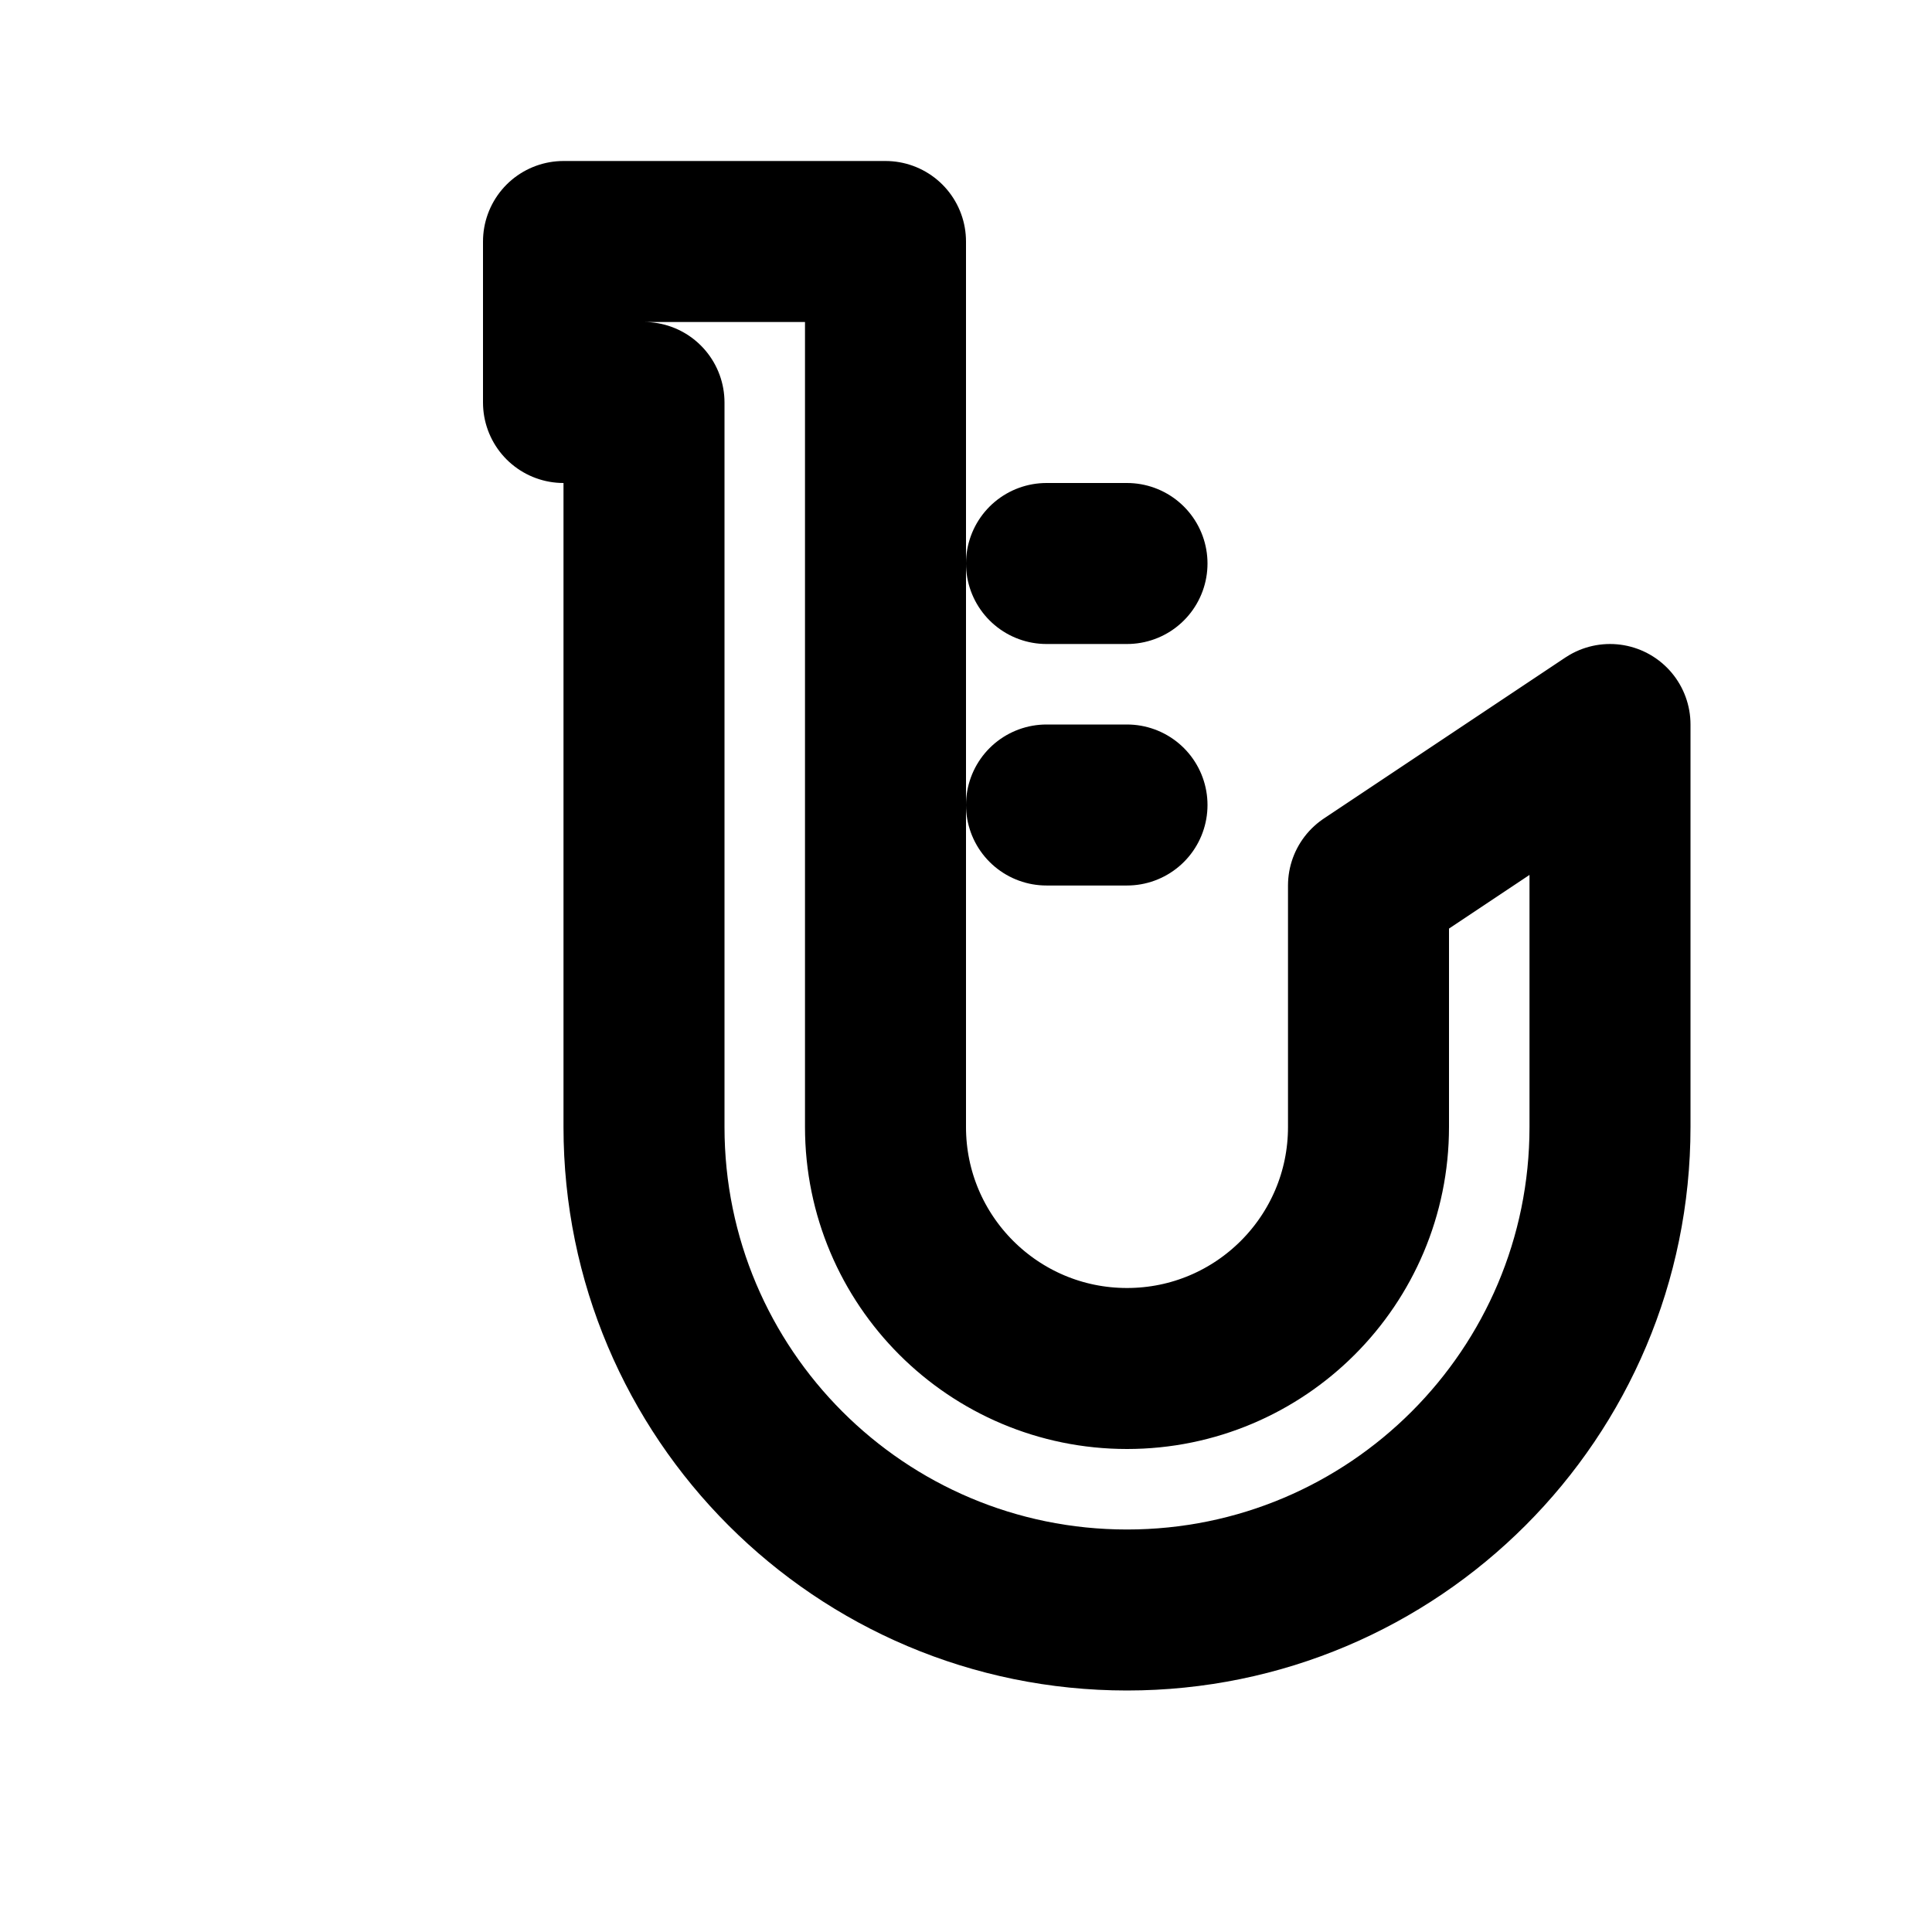
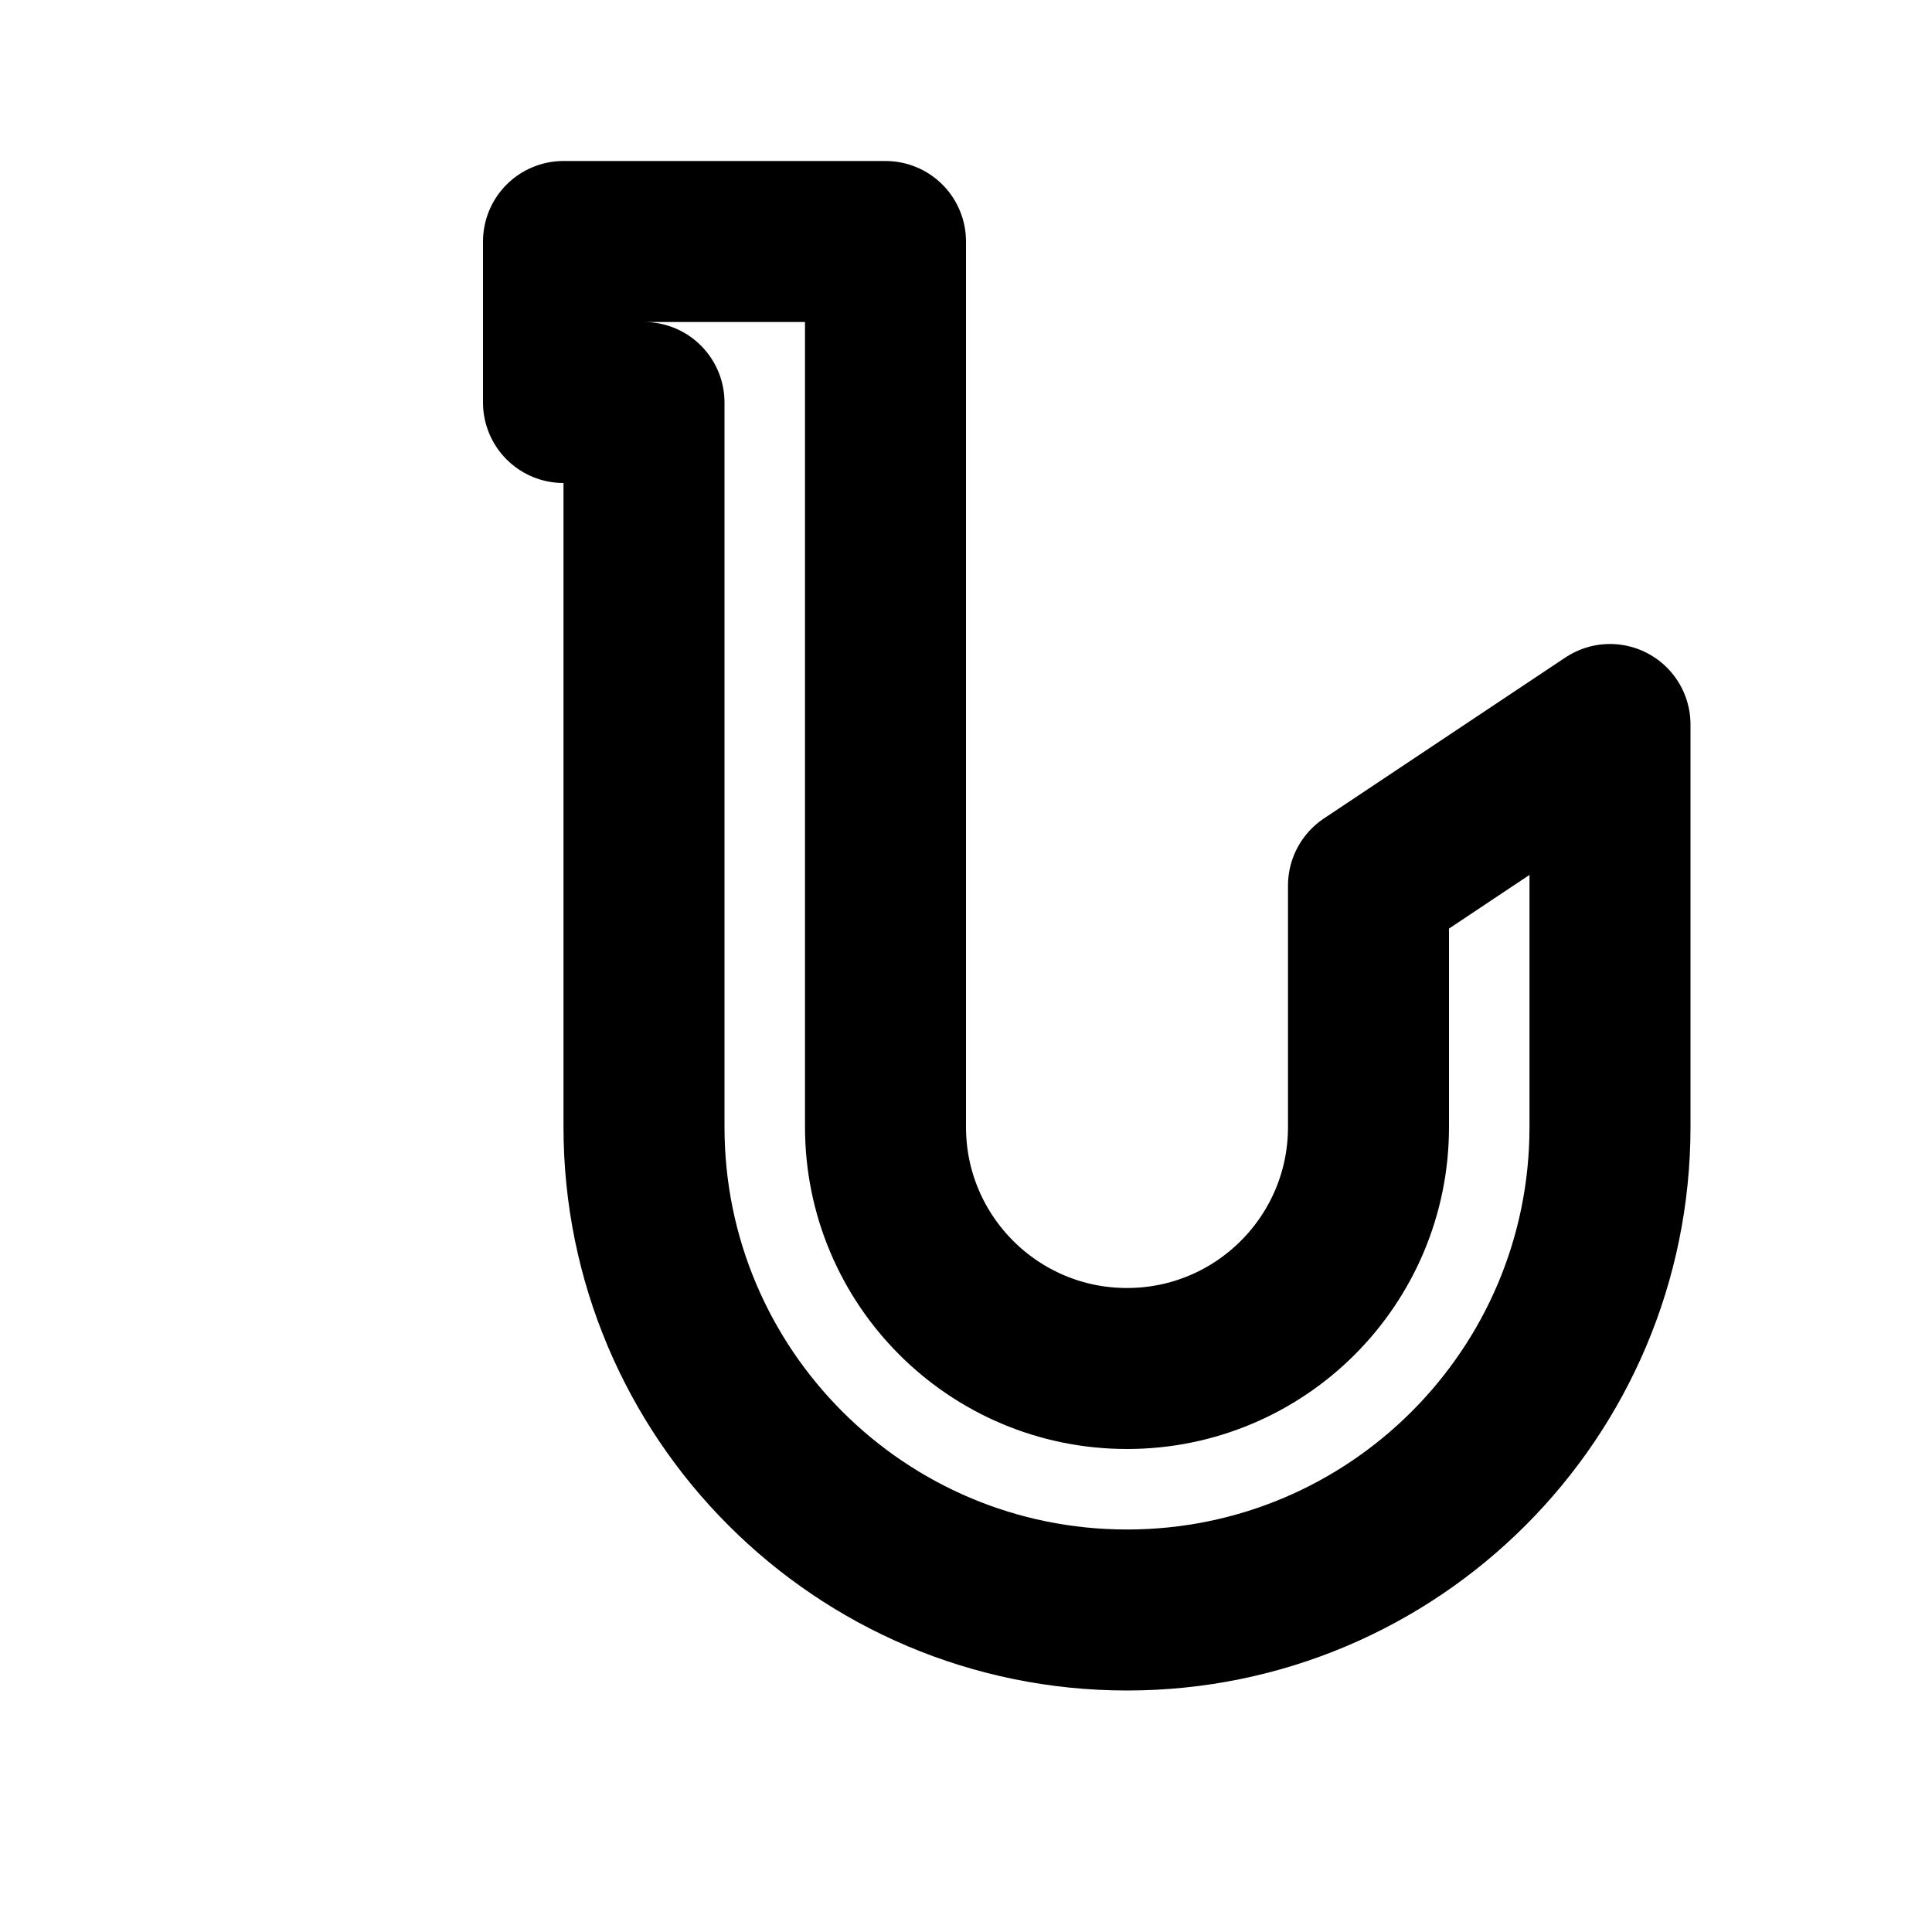
<svg xmlns="http://www.w3.org/2000/svg" width="24" height="24" viewBox="0 0 24 24" fill="none" stroke="black" stroke-width="2" stroke-linecap="round" stroke-linejoin="round">
  <path d="M7 3h4v11a3 3 0 0 0 6 0v-3l3-2v5a6 6 0 0 1-12 0V5H7Z" />
-   <path d="M13 7h1m-1 3h1" />
</svg>
